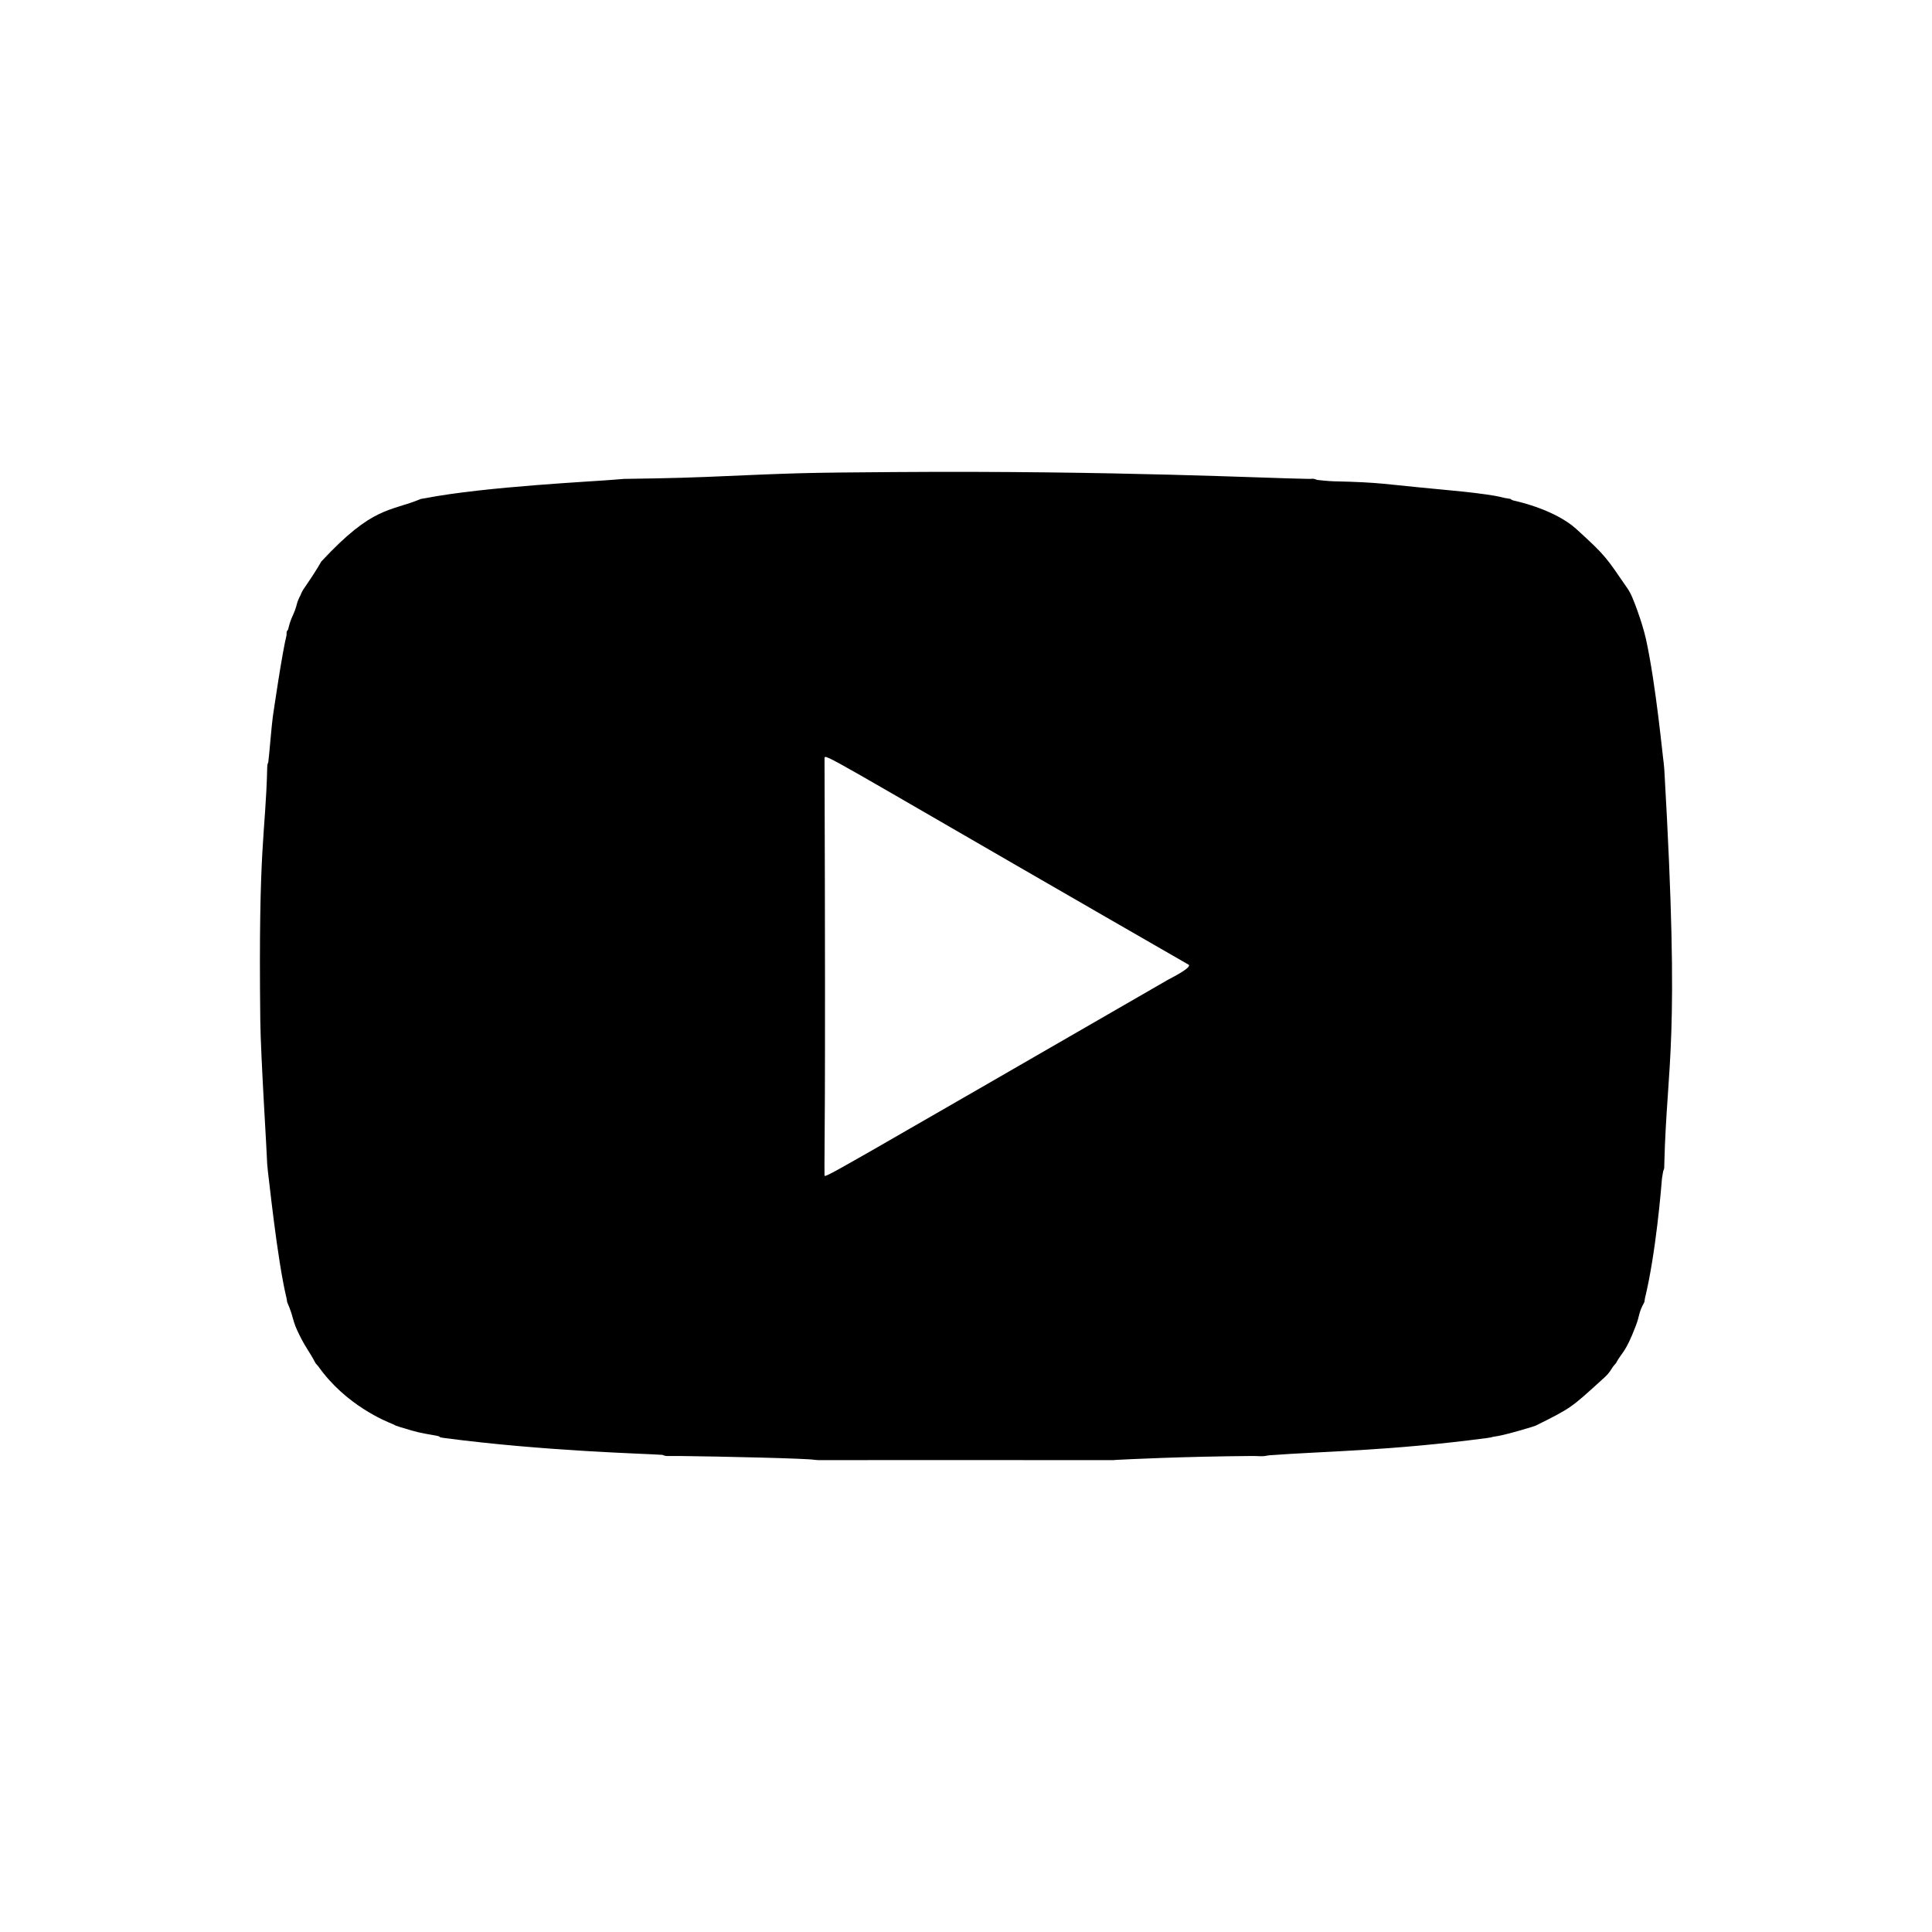
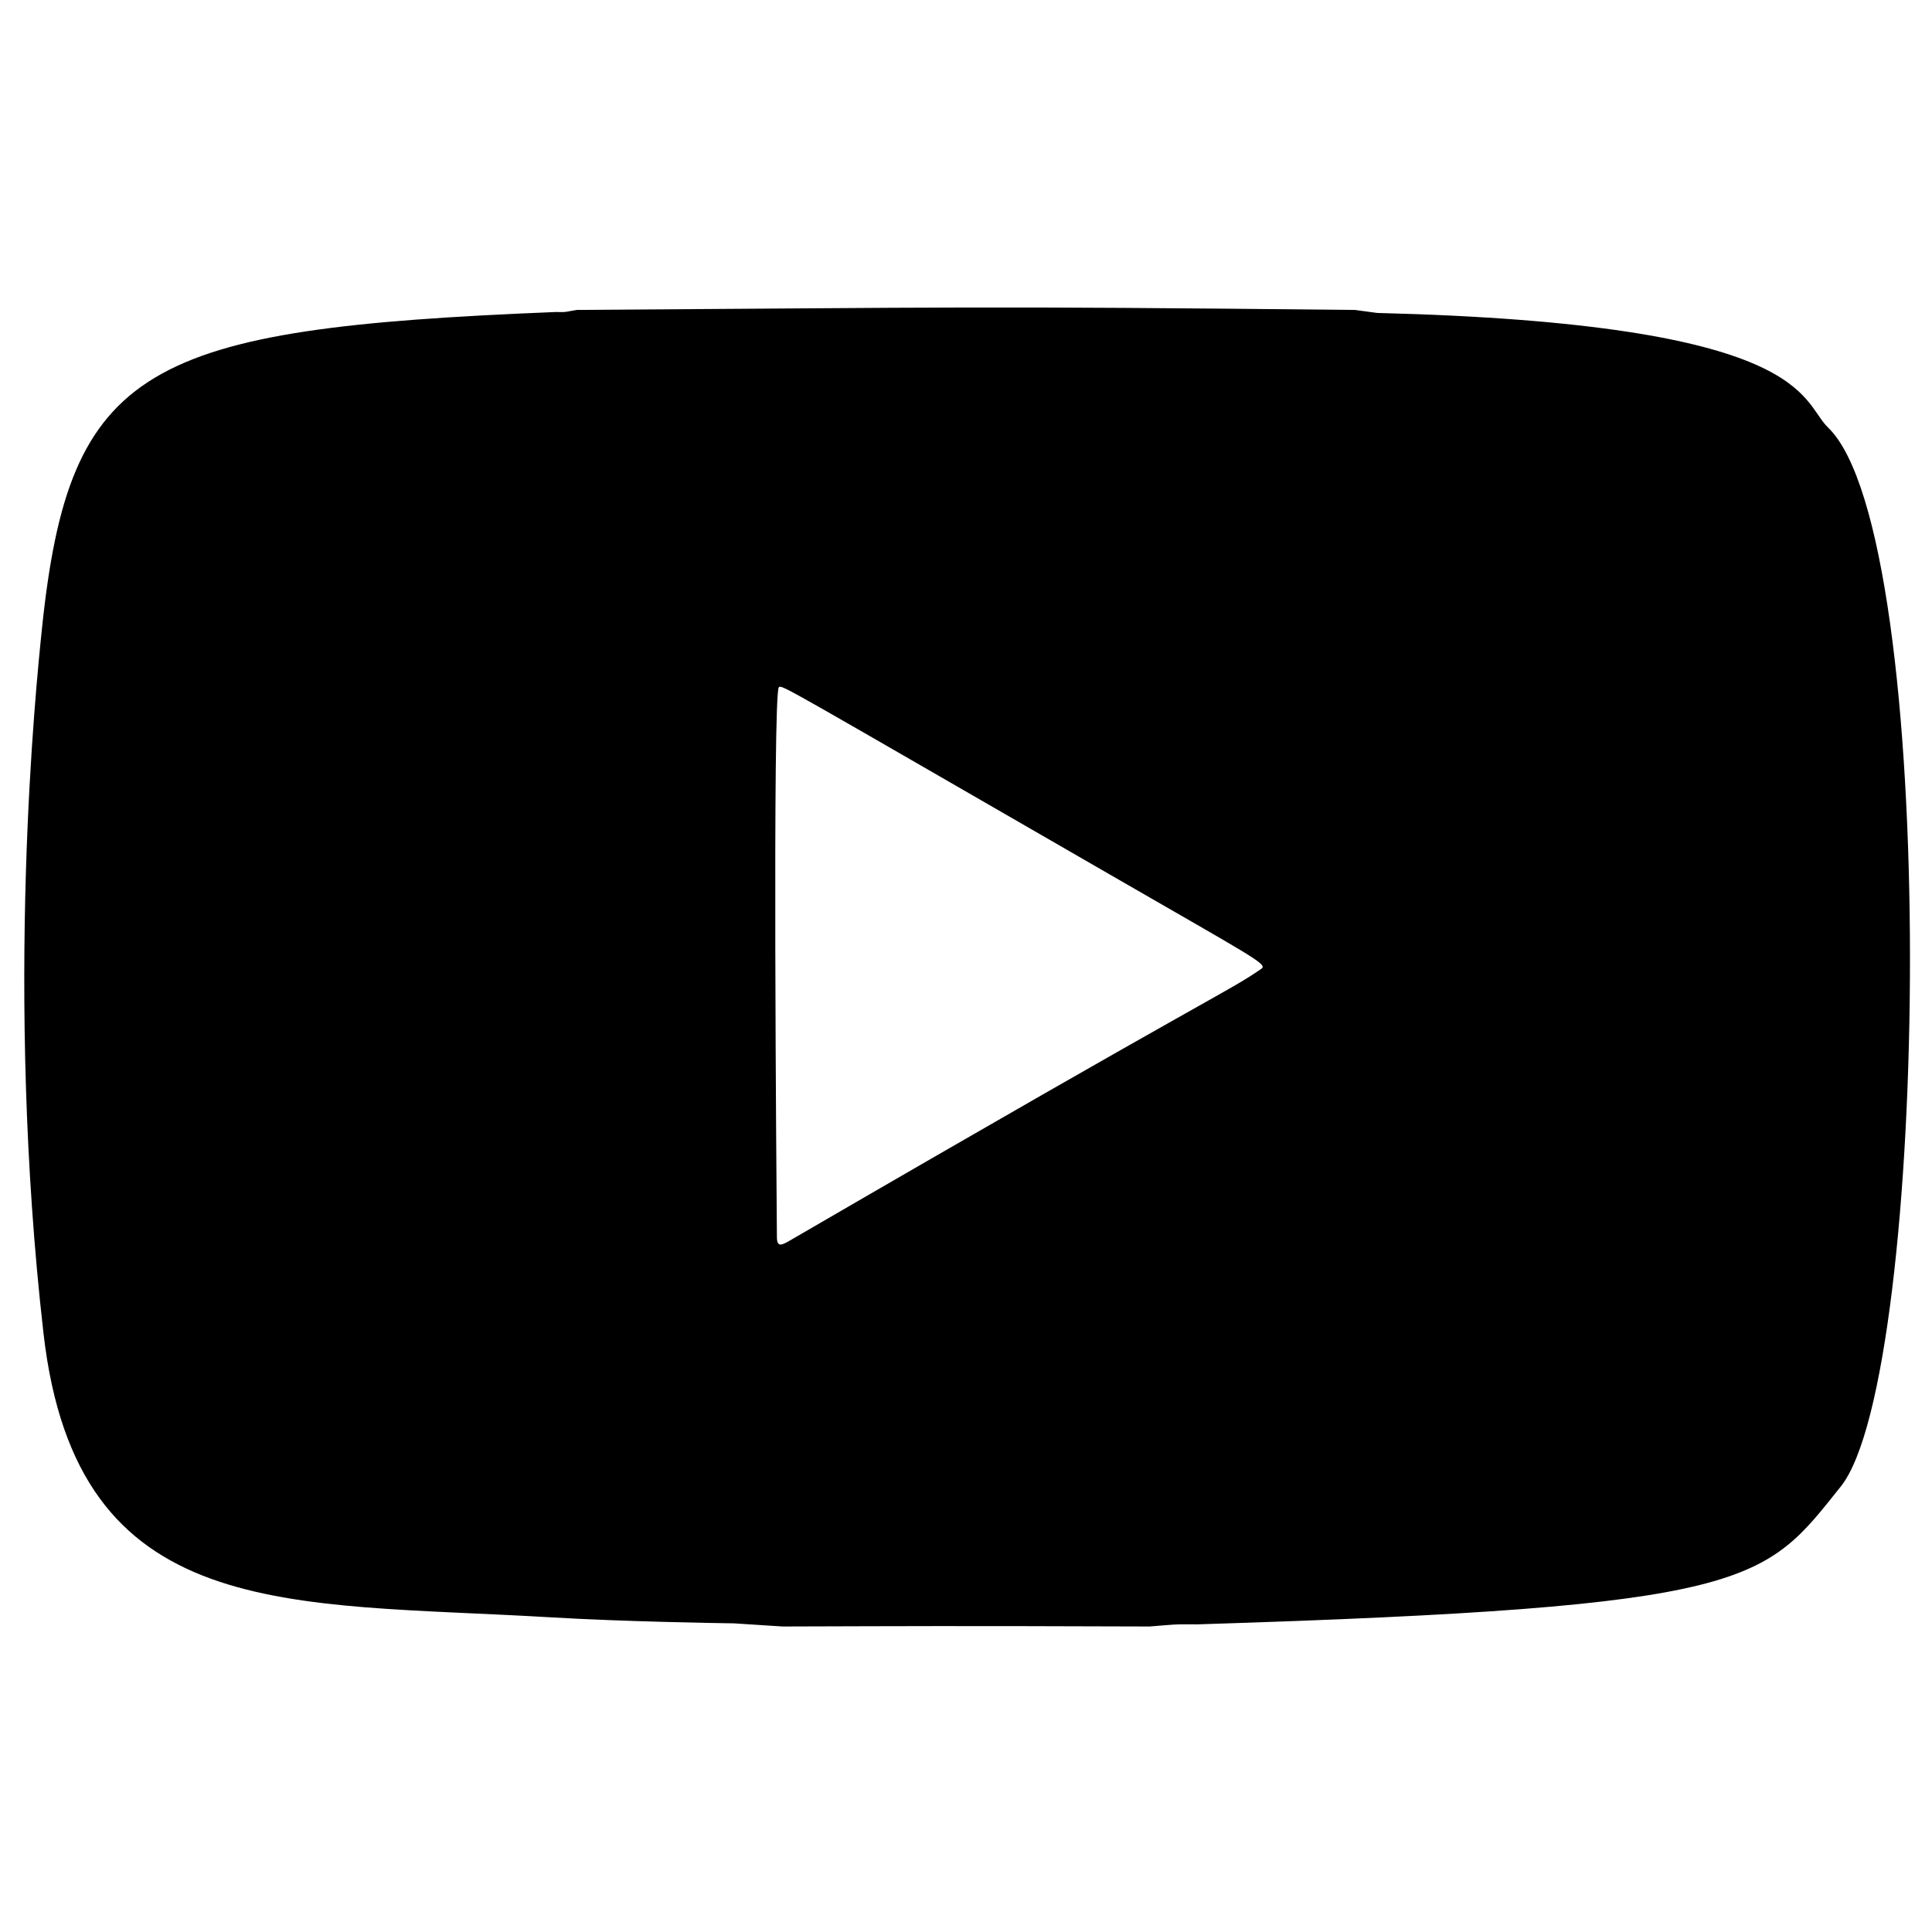
- <svg xmlns="http://www.w3.org/2000/svg" width="100%" height="100%" viewBox="0 0 2000 2000" version="1.1" xml:space="preserve" style="fill-rule:evenodd;clip-rule:evenodd;stroke-linejoin:round;stroke-miterlimit:2;">
-   <g id="YouTube" transform="matrix(1.430275,0,0,1.430275,267.4478,486.5985)">
-     <path d="M6.416,502.502C6.218,494.362 1.708,424.169 1.407,398.501C-0.111,269.132 5.21,264.83 6.41,215.498C6.538,213.385 6.393,213.541 7.188,211.444C7.735,207.784 9.635,184.253 10.474,178.497C11.164,173.76 17.274,131.835 20.419,119.492C20.557,117.311 20.029,117.231 21.493,115.496C23.932,105.096 25.713,105.833 28.307,95.426L29.504,92.502C30.224,91.387 31.263,88.782 31.396,88.449L32.498,86.498C45.353,67.821 44.547,67.296 45.887,65.855C83.138,25.808 94.937,30.334 117.683,20.894L120.495,20.428C164.712,11.834 245.043,8.169 258.616,6.884L264.499,6.405C269.303,6.343 301.746,5.93 324.536,4.953C392.05,2.06 391.823,1.954 459.5,1.46C620.577,0.284 730.819,6.03 760.501,6.398C762.859,6.485 762.83,5.75 766.553,7.17C774.625,8.049 777.554,8.117 778.513,8.139C813.767,8.951 813.523,10.141 856.54,14.101C900.084,18.11 899.728,20.098 903.505,20.428L906.317,20.896C906.674,21.08 906.765,21.664 908.613,22.081C912.52,22.963 938.838,28.905 954.148,42.888C975.582,62.462 975.153,62.728 991.501,86.499L992.604,88.449C994.393,91.035 1001.579,109.873 1004.359,122.547C1011.573,155.434 1016.553,208.664 1017.114,211.628L1017.582,216.498C1029.248,418.287 1019.479,426.886 1017.586,502.502C1017.48,505.127 1017.826,505.004 1016.765,507.549C1015.988,512.175 1015.959,512.141 1015.926,512.545C1015.36,519.549 1011.553,566.653 1003.577,599.507L1003.117,602.319C998.632,610.461 1000.211,610.871 996.863,619.631C989.306,639.405 987.023,638.147 982.542,646.519L980.664,648.663C976.904,654.501 976.953,654.333 971.912,658.906C950.398,678.42 950.555,678.699 924.538,691.607L921.524,692.632C894.854,700.768 894.513,699.098 892.319,700.1L889.504,700.566C818.225,709.991 770.504,710.142 731.379,713.118C726.082,714.201 726.232,713.638 719.501,713.59C668.995,713.966 629.306,715.988 621.471,716.387L618.5,716.605C517.276,716.448 422.54,716.581 405.5,716.605L402.53,716.387C398.734,715.397 334.313,713.914 304.499,713.59C295.471,713.477 295.394,714.073 292.462,712.776C281.225,711.925 207.628,710.212 134.495,700.568L131.681,700.102C131.428,699.98 131.104,699.297 129.391,698.994C115.681,696.573 115.853,696.702 102.478,692.625L99.461,691.608L97.438,690.594C92.355,688.557 63.265,676.902 43.338,648.661L41.457,646.519C35.967,636.238 35.21,636.908 29.863,626.323C24.008,614.733 26.06,614.106 20.883,602.319L20.423,599.507C13.547,571.173 7.311,509.481 6.886,507.371L6.416,502.502ZM658.648,368.745C659.486,368.265 676.457,359.859 673.201,357.949C668.446,355.158 668.454,355.247 613.468,323.557C412.934,207.981 409.77,204.811 409.782,208.52C410.666,486.317 409.559,486.297 409.77,510.45C409.79,512.743 412.023,510.965 658.648,368.745Z" style="fill-opacity:1;" />
+ <svg xmlns="http://www.w3.org/2000/svg" width="100%" height="100%" viewBox="0 0 442 442" version="1.1" xml:space="preserve" style="fill-rule:evenodd;clip-rule:evenodd;stroke-linejoin:round;stroke-miterlimit:2;">
+   <g transform="matrix(1,0,0,1,3.5,67.5)">
+     <path d="M123.609,3.882C126.239,3.973 126.051,3.777 128.499,3.404C217.53,2.844 217.351,2.486 306.501,3.409L311.557,4.094C410.807,6.57 408.32,24.16 414.709,30.298C440.49,55.064 437.96,247.182 417.632,272.582C399.976,294.643 398.138,300.135 270.392,304.119C264.912,304.051 265.052,304.175 259.5,304.606C212.024,304.448 205.334,304.521 175.5,304.606L164.449,303.889C161.091,303.838 139.316,303.511 122.499,302.51C62.145,298.92 14.062,304.167 6.447,237.507C-2.49,159.281 4.756,89.266 6.083,76.45C12.343,15.959 29.584,7.682 123.609,3.882ZM251.634,133.28C175.721,89.52 175.419,89.12 174.691,89.71C173.197,90.92 174.156,205.47 174.24,215.535C174.262,218.106 175.487,217.309 177.777,215.979C276.381,158.687 276.926,159.755 285.083,154.13C286.595,153.086 283.103,151.452 251.634,133.28Z" style="fill-opacity:1;" />
  </g>
</svg>
